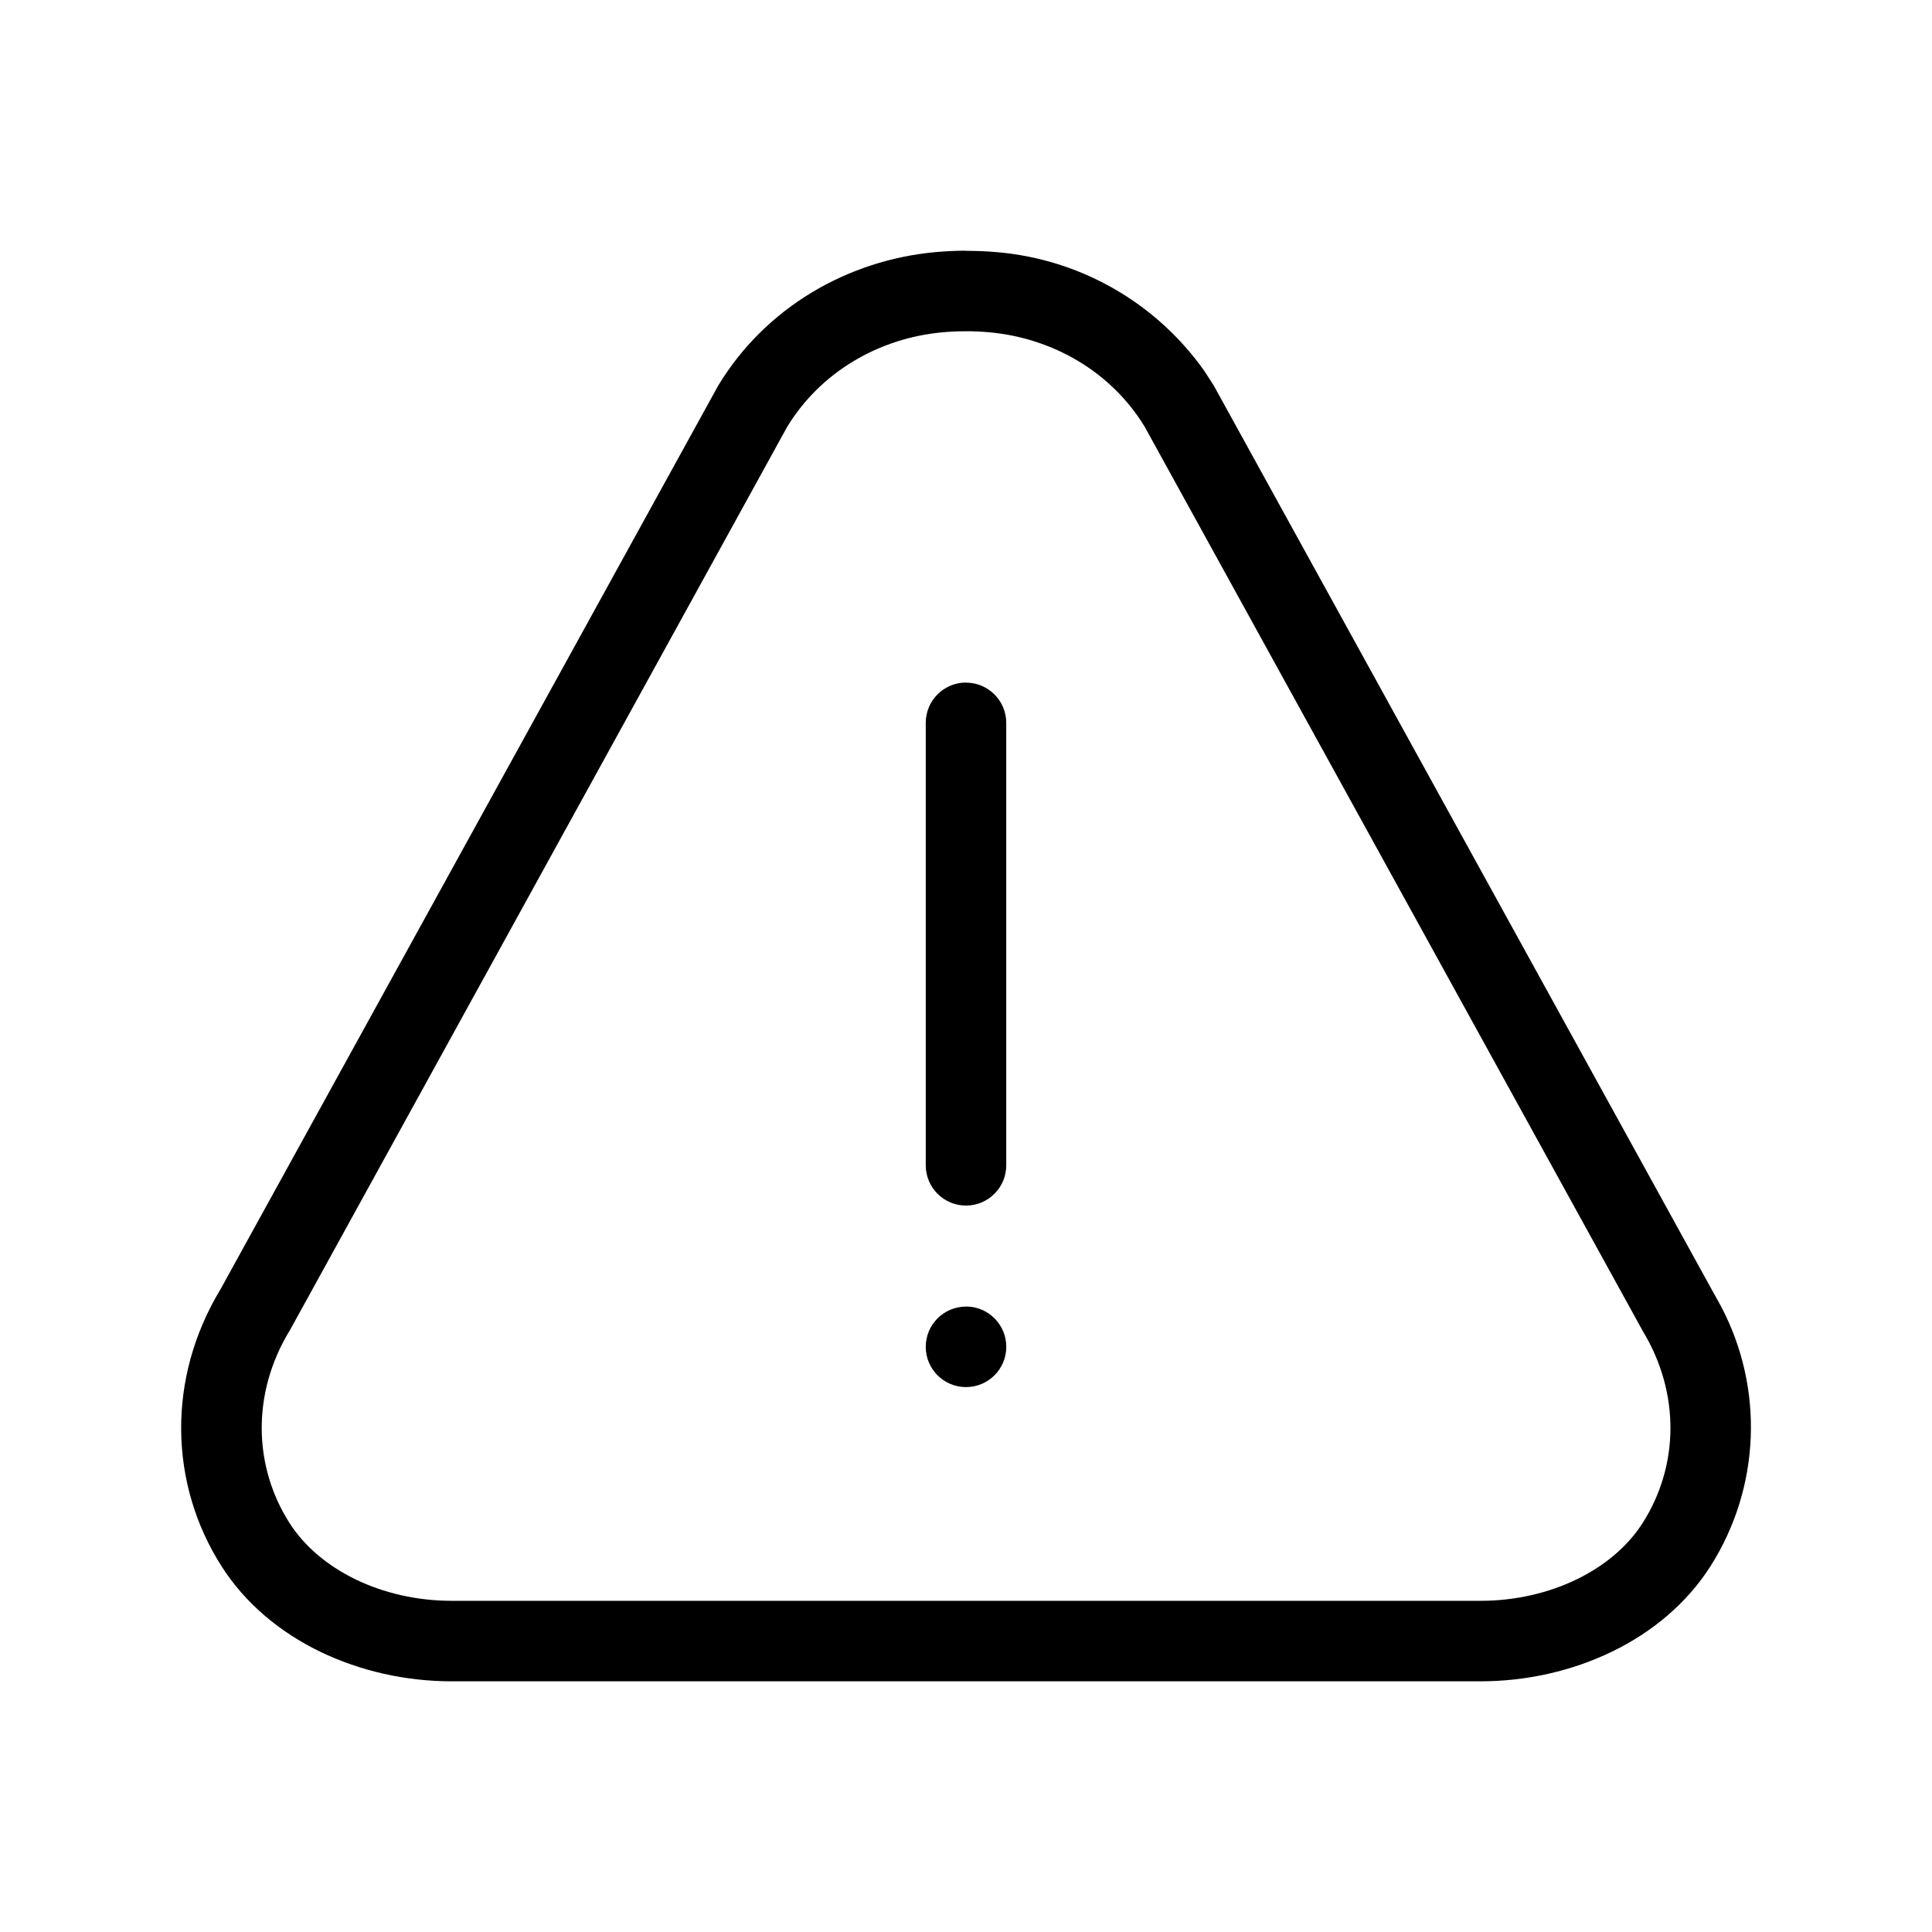
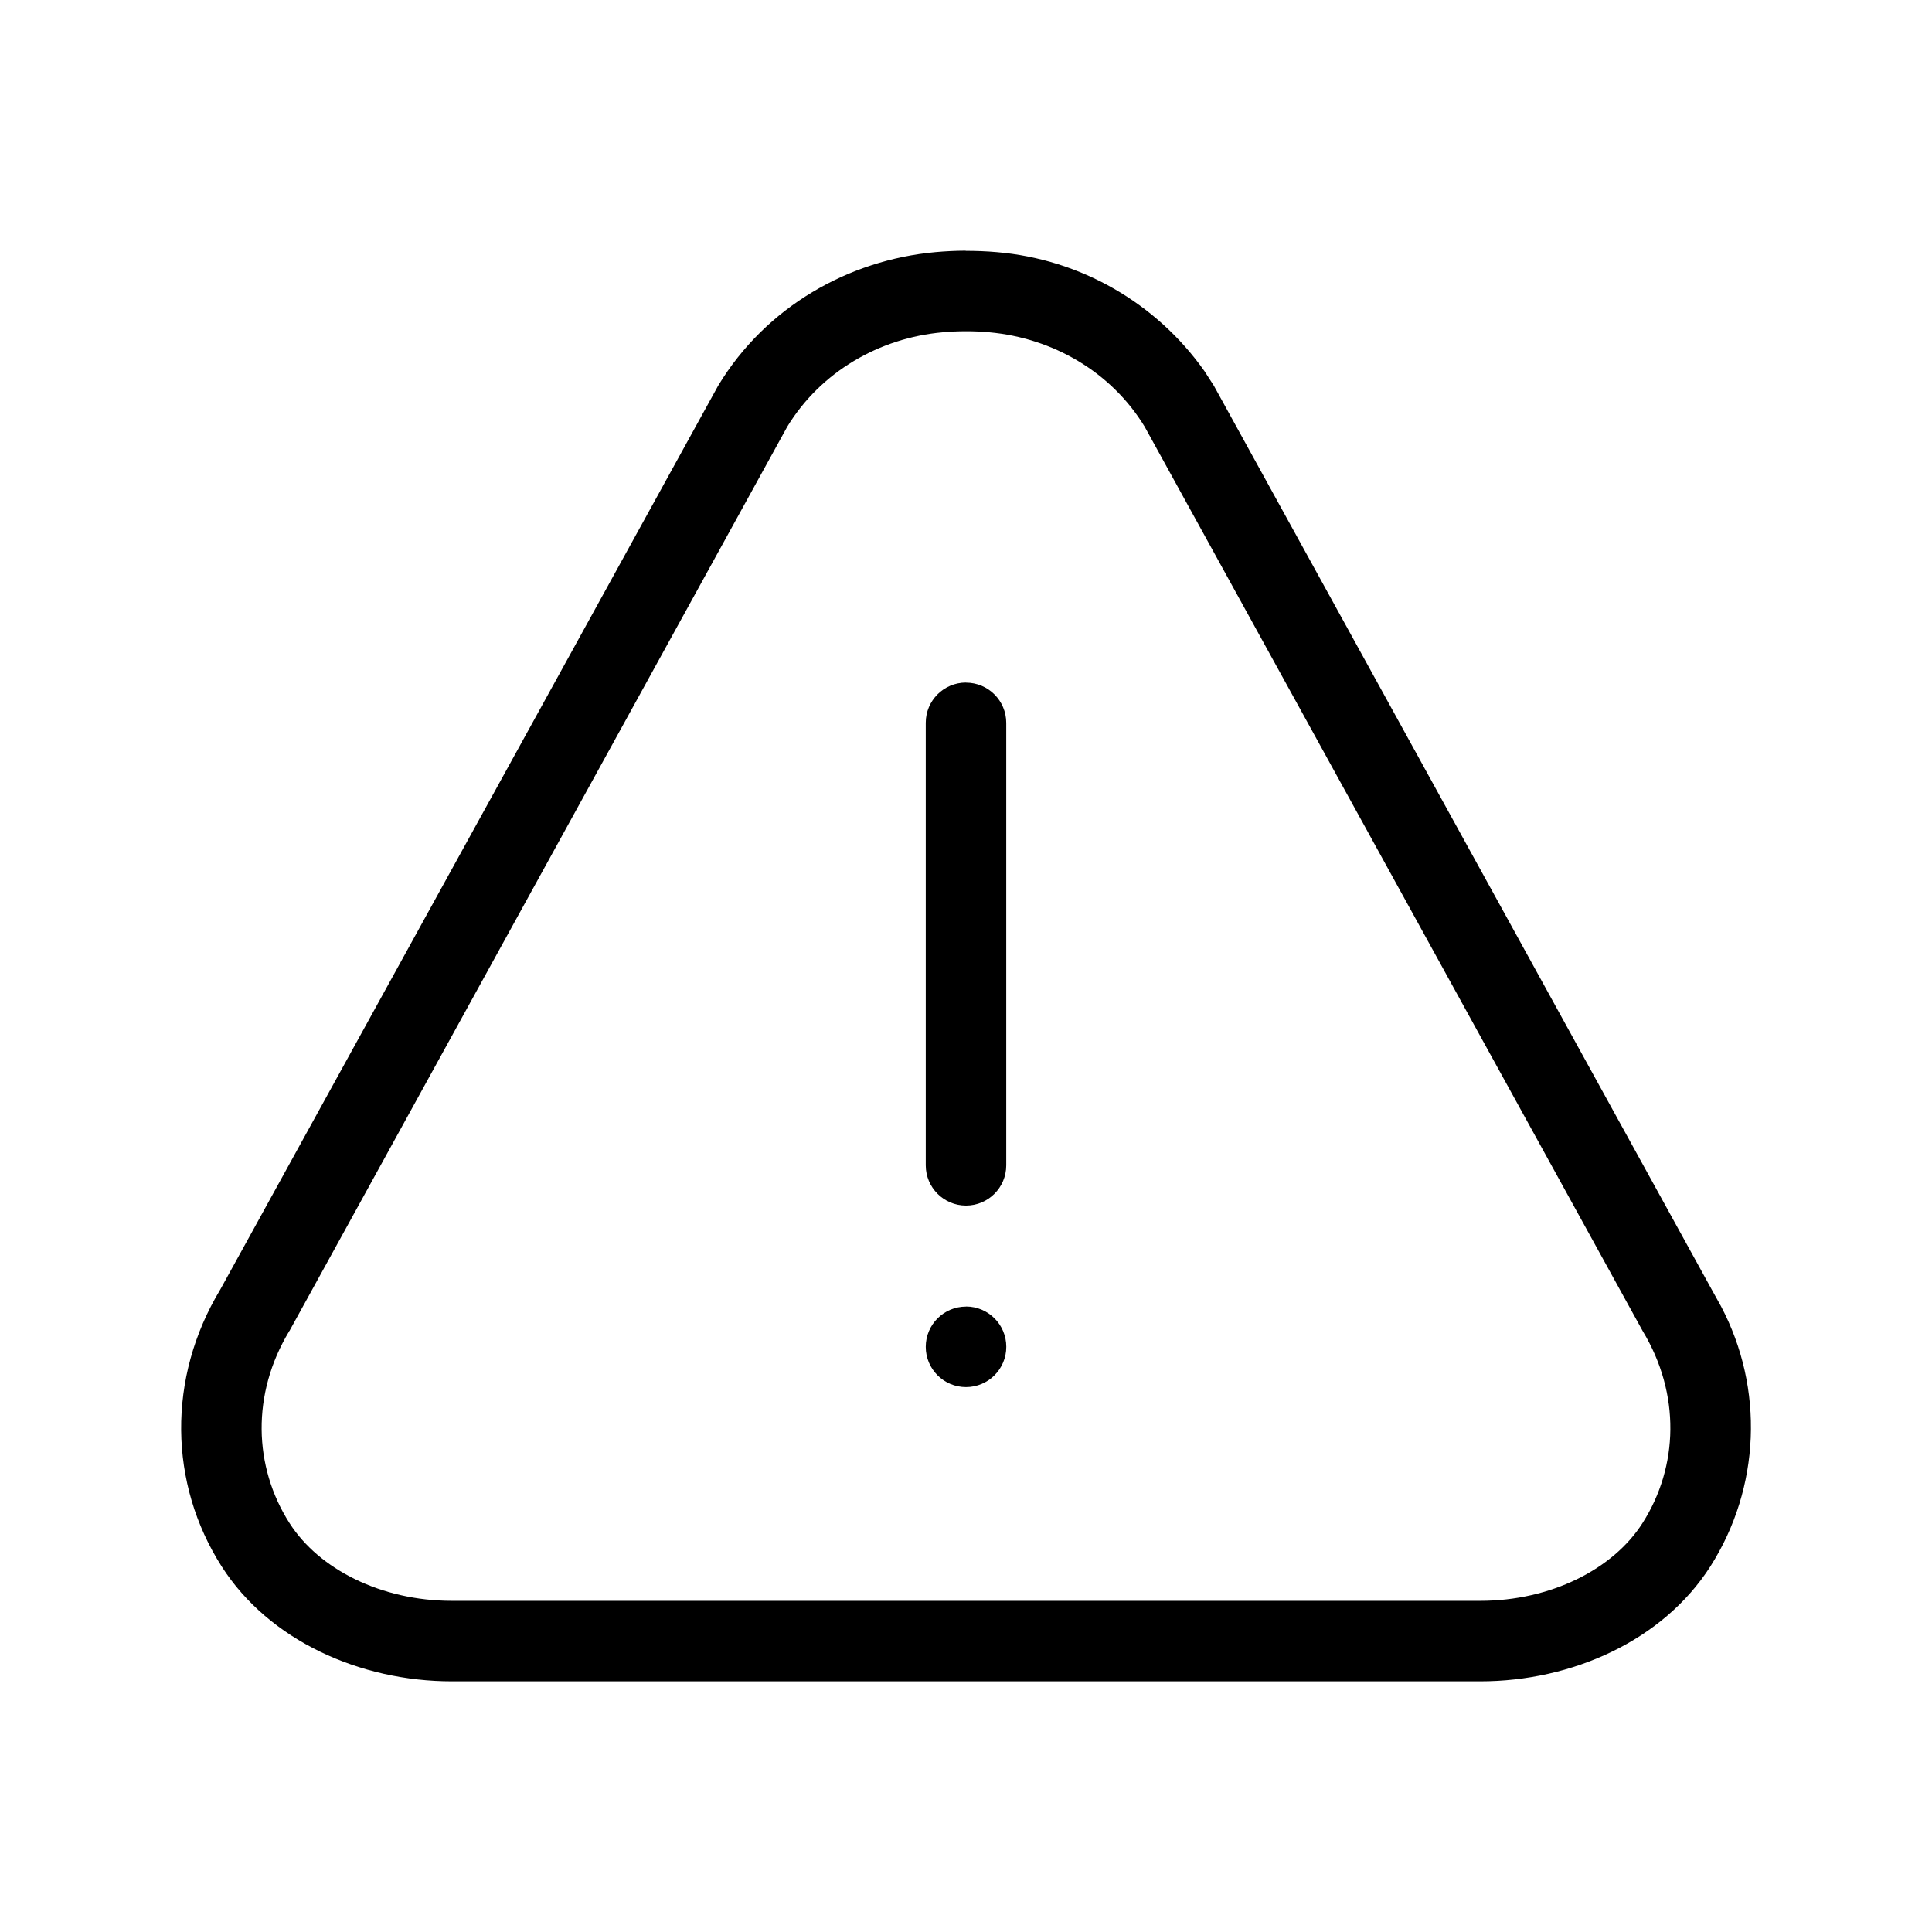
<svg xmlns="http://www.w3.org/2000/svg" width="24" height="24" fill="none" viewBox="0 0 24 24">
  <path fill="#000" d="M12 16.23a.5.5 0 1 1 0 1.001.5.5 0 0 1 0-1m0-7.751a.5.5 0 0 1 .5.5v5.496a.5.5 0 0 1-1 0V8.979a.5.5 0 0 1 .5-.5" />
-   <path fill="#000" d="M11.998 3.116c.124 0 .257.005.382.016a3.52 3.52 0 0 1 2.582 1.478l.116.18.005.008.005.01 6.175 11.21.116.209a3.22 3.22 0 0 1-.132 3.231c-.59.924-1.723 1.428-2.858 1.428H5.612c-1.136 0-2.27-.505-2.859-1.428-.655-1.027-.68-2.34-.015-3.44l6.174-11.21.005-.01.005-.008c.593-.98 1.62-1.56 2.698-1.658q.188-.017.374-.018l.002.002.003-.002zm-.288 1.012c-.785.07-1.513.489-1.93 1.172L3.605 16.518l-.005.01-.006.008c-.47.778-.445 1.683.003 2.384.367.575 1.142.966 2.016.966H18.39c.873 0 1.649-.391 2.015-.966.448-.701.473-1.606.003-2.384l-.005-.009-.005-.009L14.219 5.3c-.416-.683-1.144-1.101-1.929-1.172a3 3 0 0 0-.29-.013h-.006q-.141 0-.284.013" />
+   <path fill="#000" d="M11.998 3.116c.124 0 .257.005.382.016a3.52 3.52 0 0 1 2.582 1.478l.116.18.005.008.005.01 6.175 11.21.116.209a3.22 3.22 0 0 1-.132 3.231c-.59.924-1.723 1.428-2.858 1.428H5.612c-1.136 0-2.27-.505-2.859-1.428-.655-1.027-.68-2.34-.016-3.44l6.175-11.21.005-.01.005-.008c.593-.98 1.62-1.56 2.698-1.658q.188-.017.374-.018l.002.002.003-.002zm-.288 1.012c-.785.07-1.513.489-1.93 1.172L3.604 16.518l-.005.01-.006.008c-.47.778-.445 1.683.003 2.384.367.575 1.142.966 2.016.966h12.777c.873 0 1.649-.391 2.015-.966.448-.701.473-1.606.003-2.384l-.005-.009-.005-.009L14.219 5.3c-.416-.683-1.144-1.101-1.929-1.172a3 3 0 0 0-.29-.013h-.006q-.141 0-.284.013" />
</svg>
